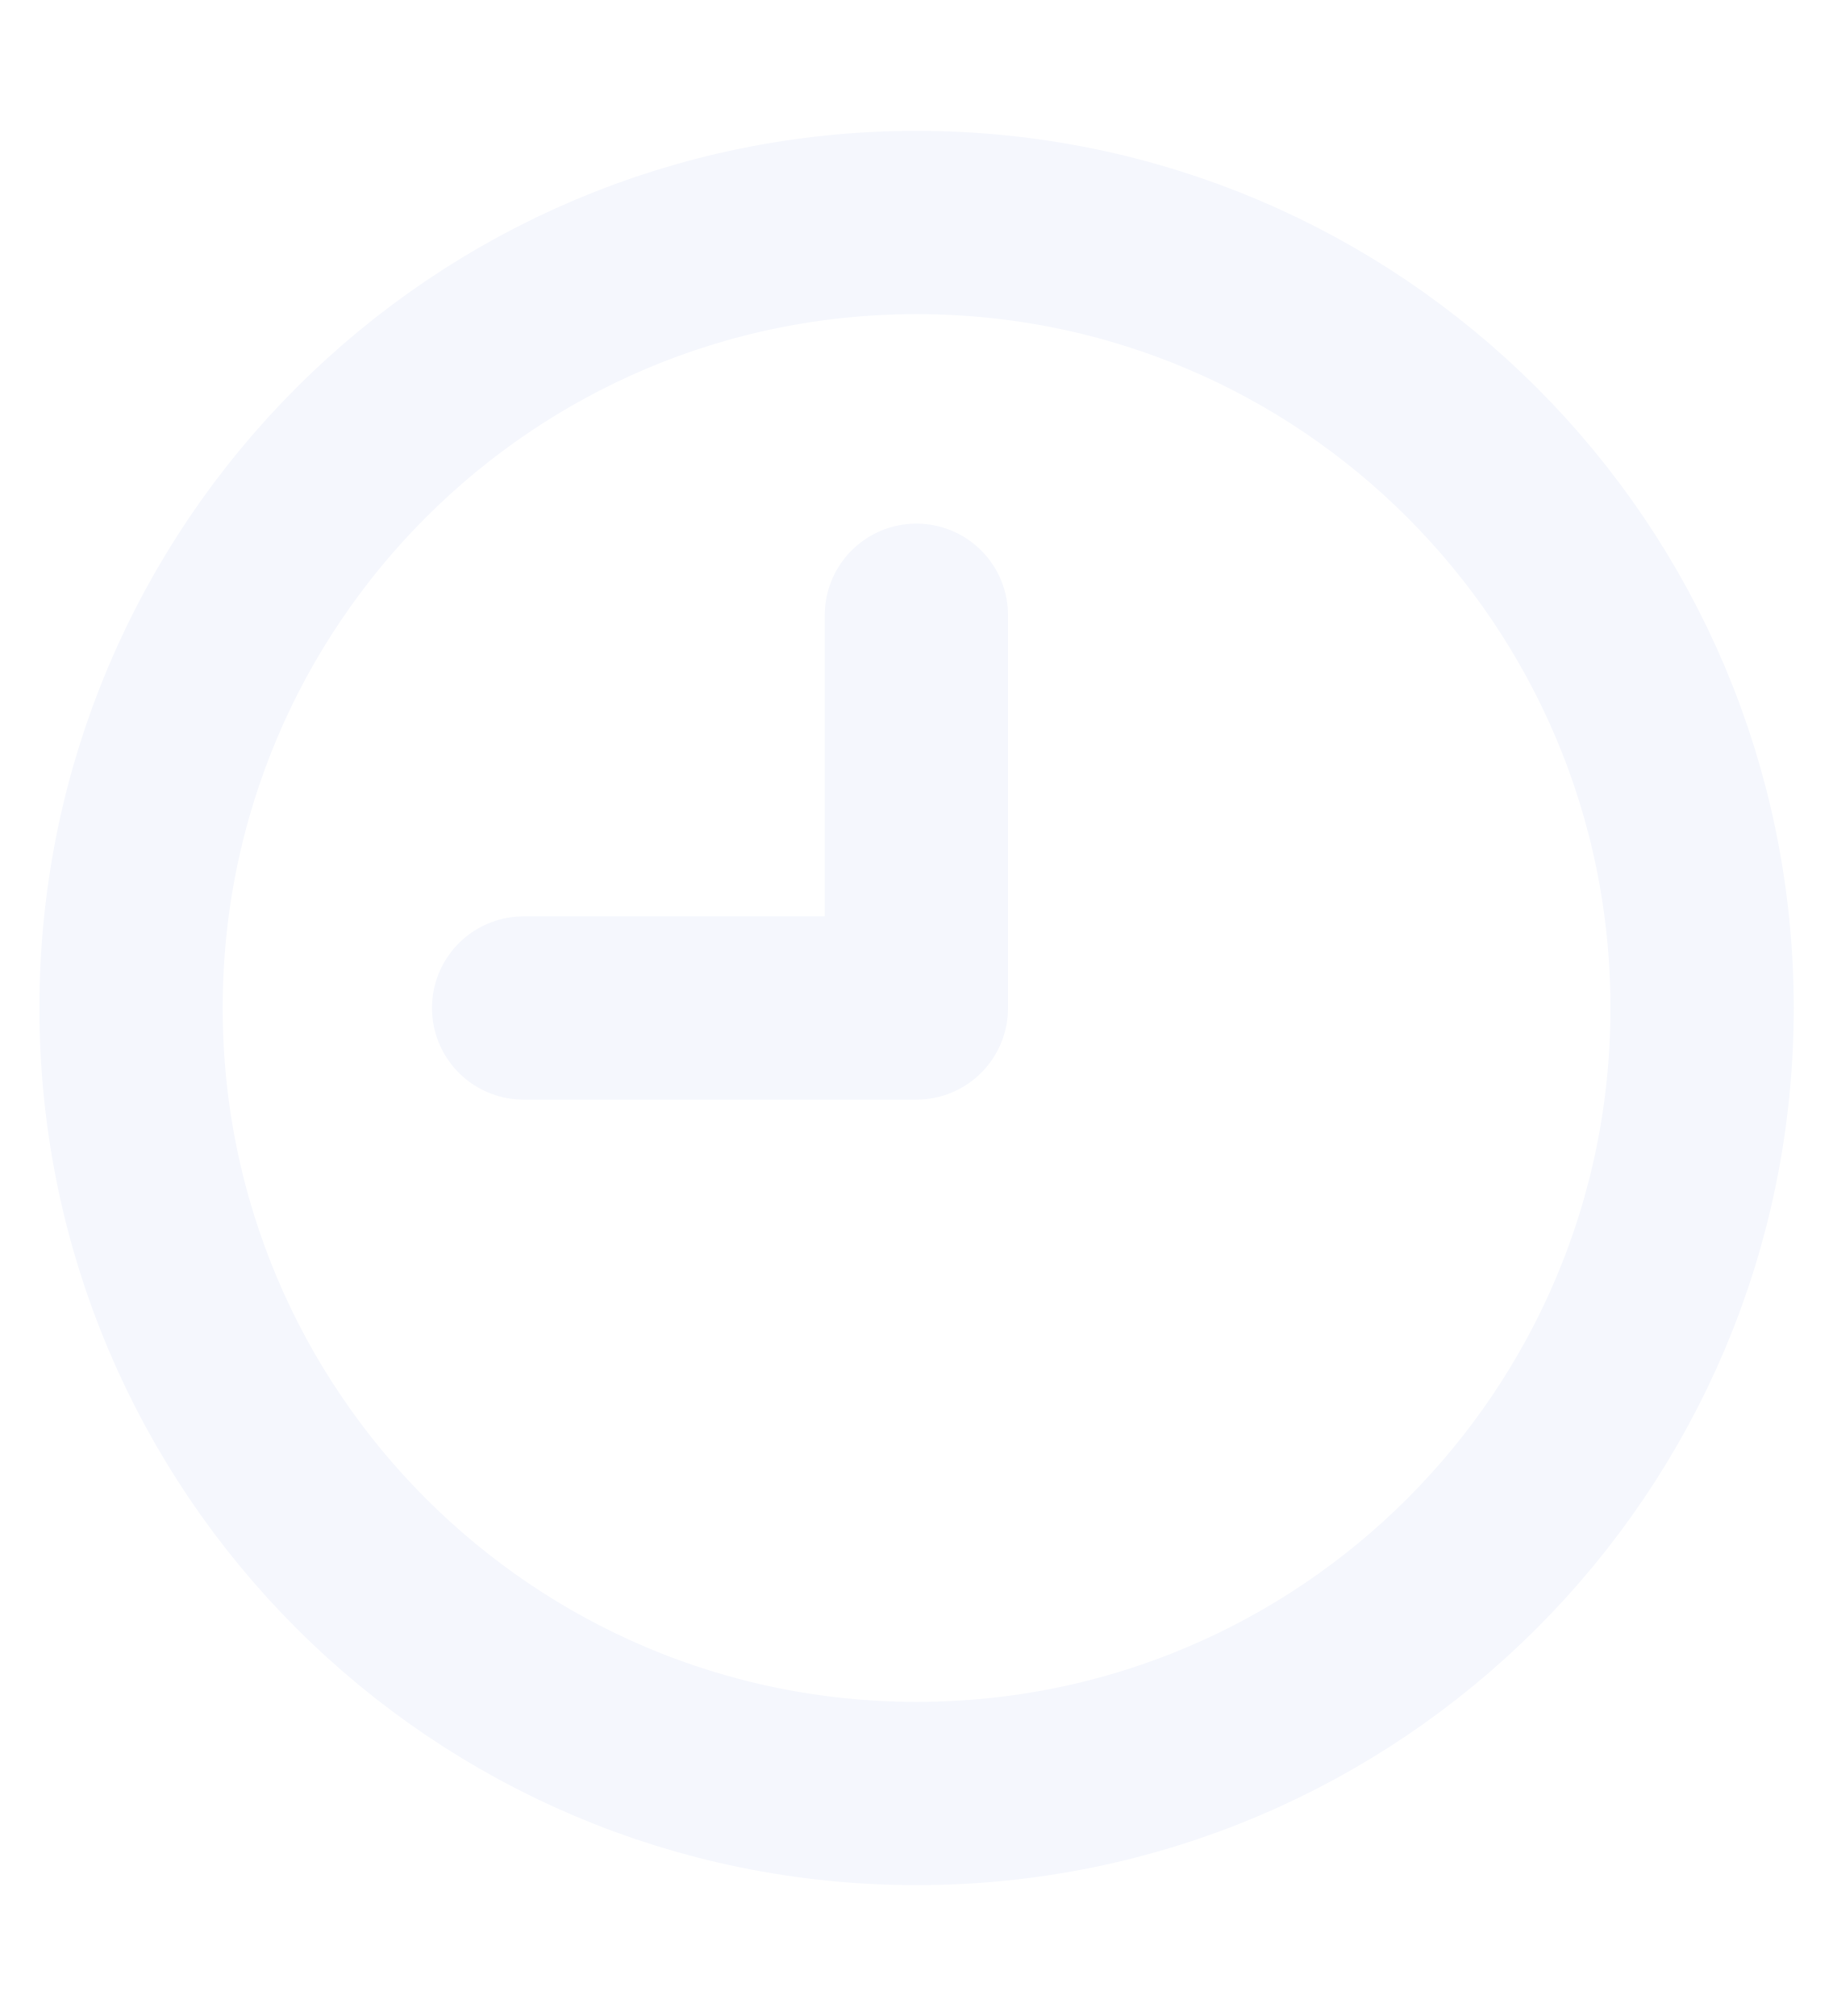
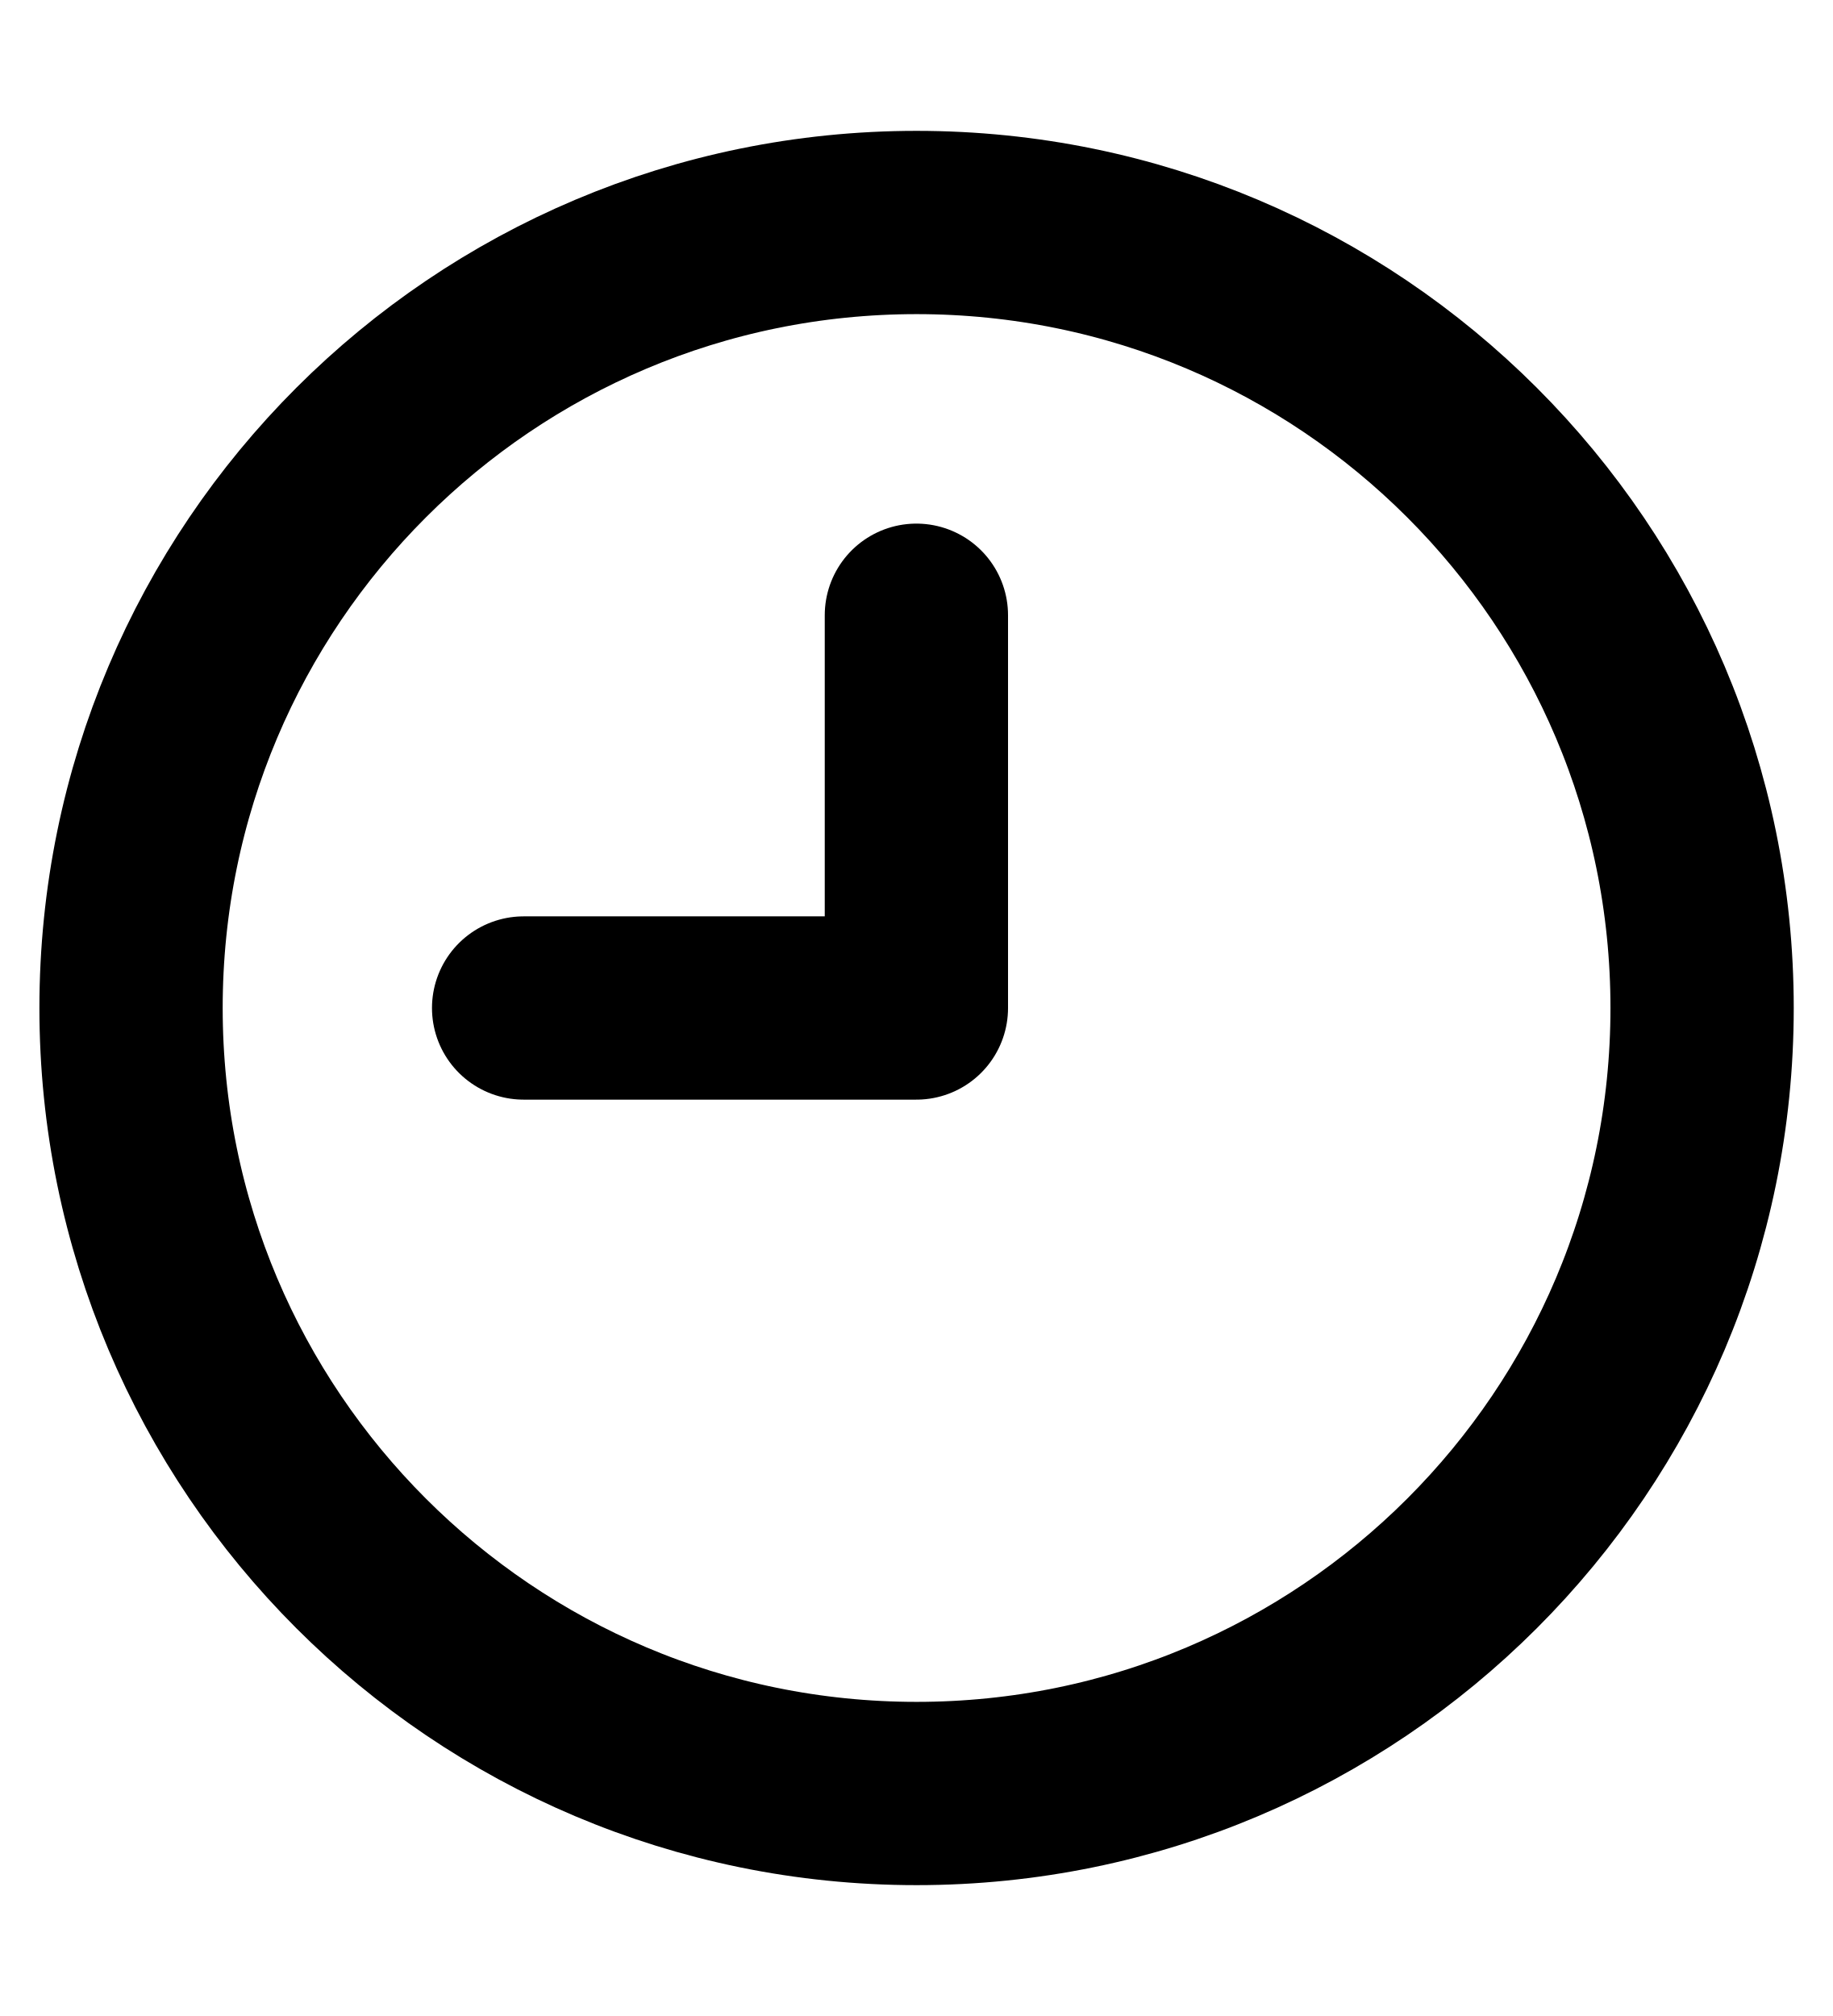
<svg xmlns="http://www.w3.org/2000/svg" width="10" height="11" viewBox="0 0 10 11" fill="none">
-   <path d="M2.857 5.5H5V3.357" stroke="#F5F7FD" stroke-linecap="round" stroke-linejoin="round" />
-   <circle cx="5.001" cy="5.5" r="4.286" stroke="#F5F7FD" stroke-linecap="round" stroke-linejoin="round" />
+   <path d="M2.857 5.5H5V3.357" stroke="currentColor" stroke-linecap="round" stroke-linejoin="round" />
+   <circle cx="5.001" cy="5.5" r="4.286" stroke="currentColor" stroke-linecap="round" stroke-linejoin="round" />
</svg>
